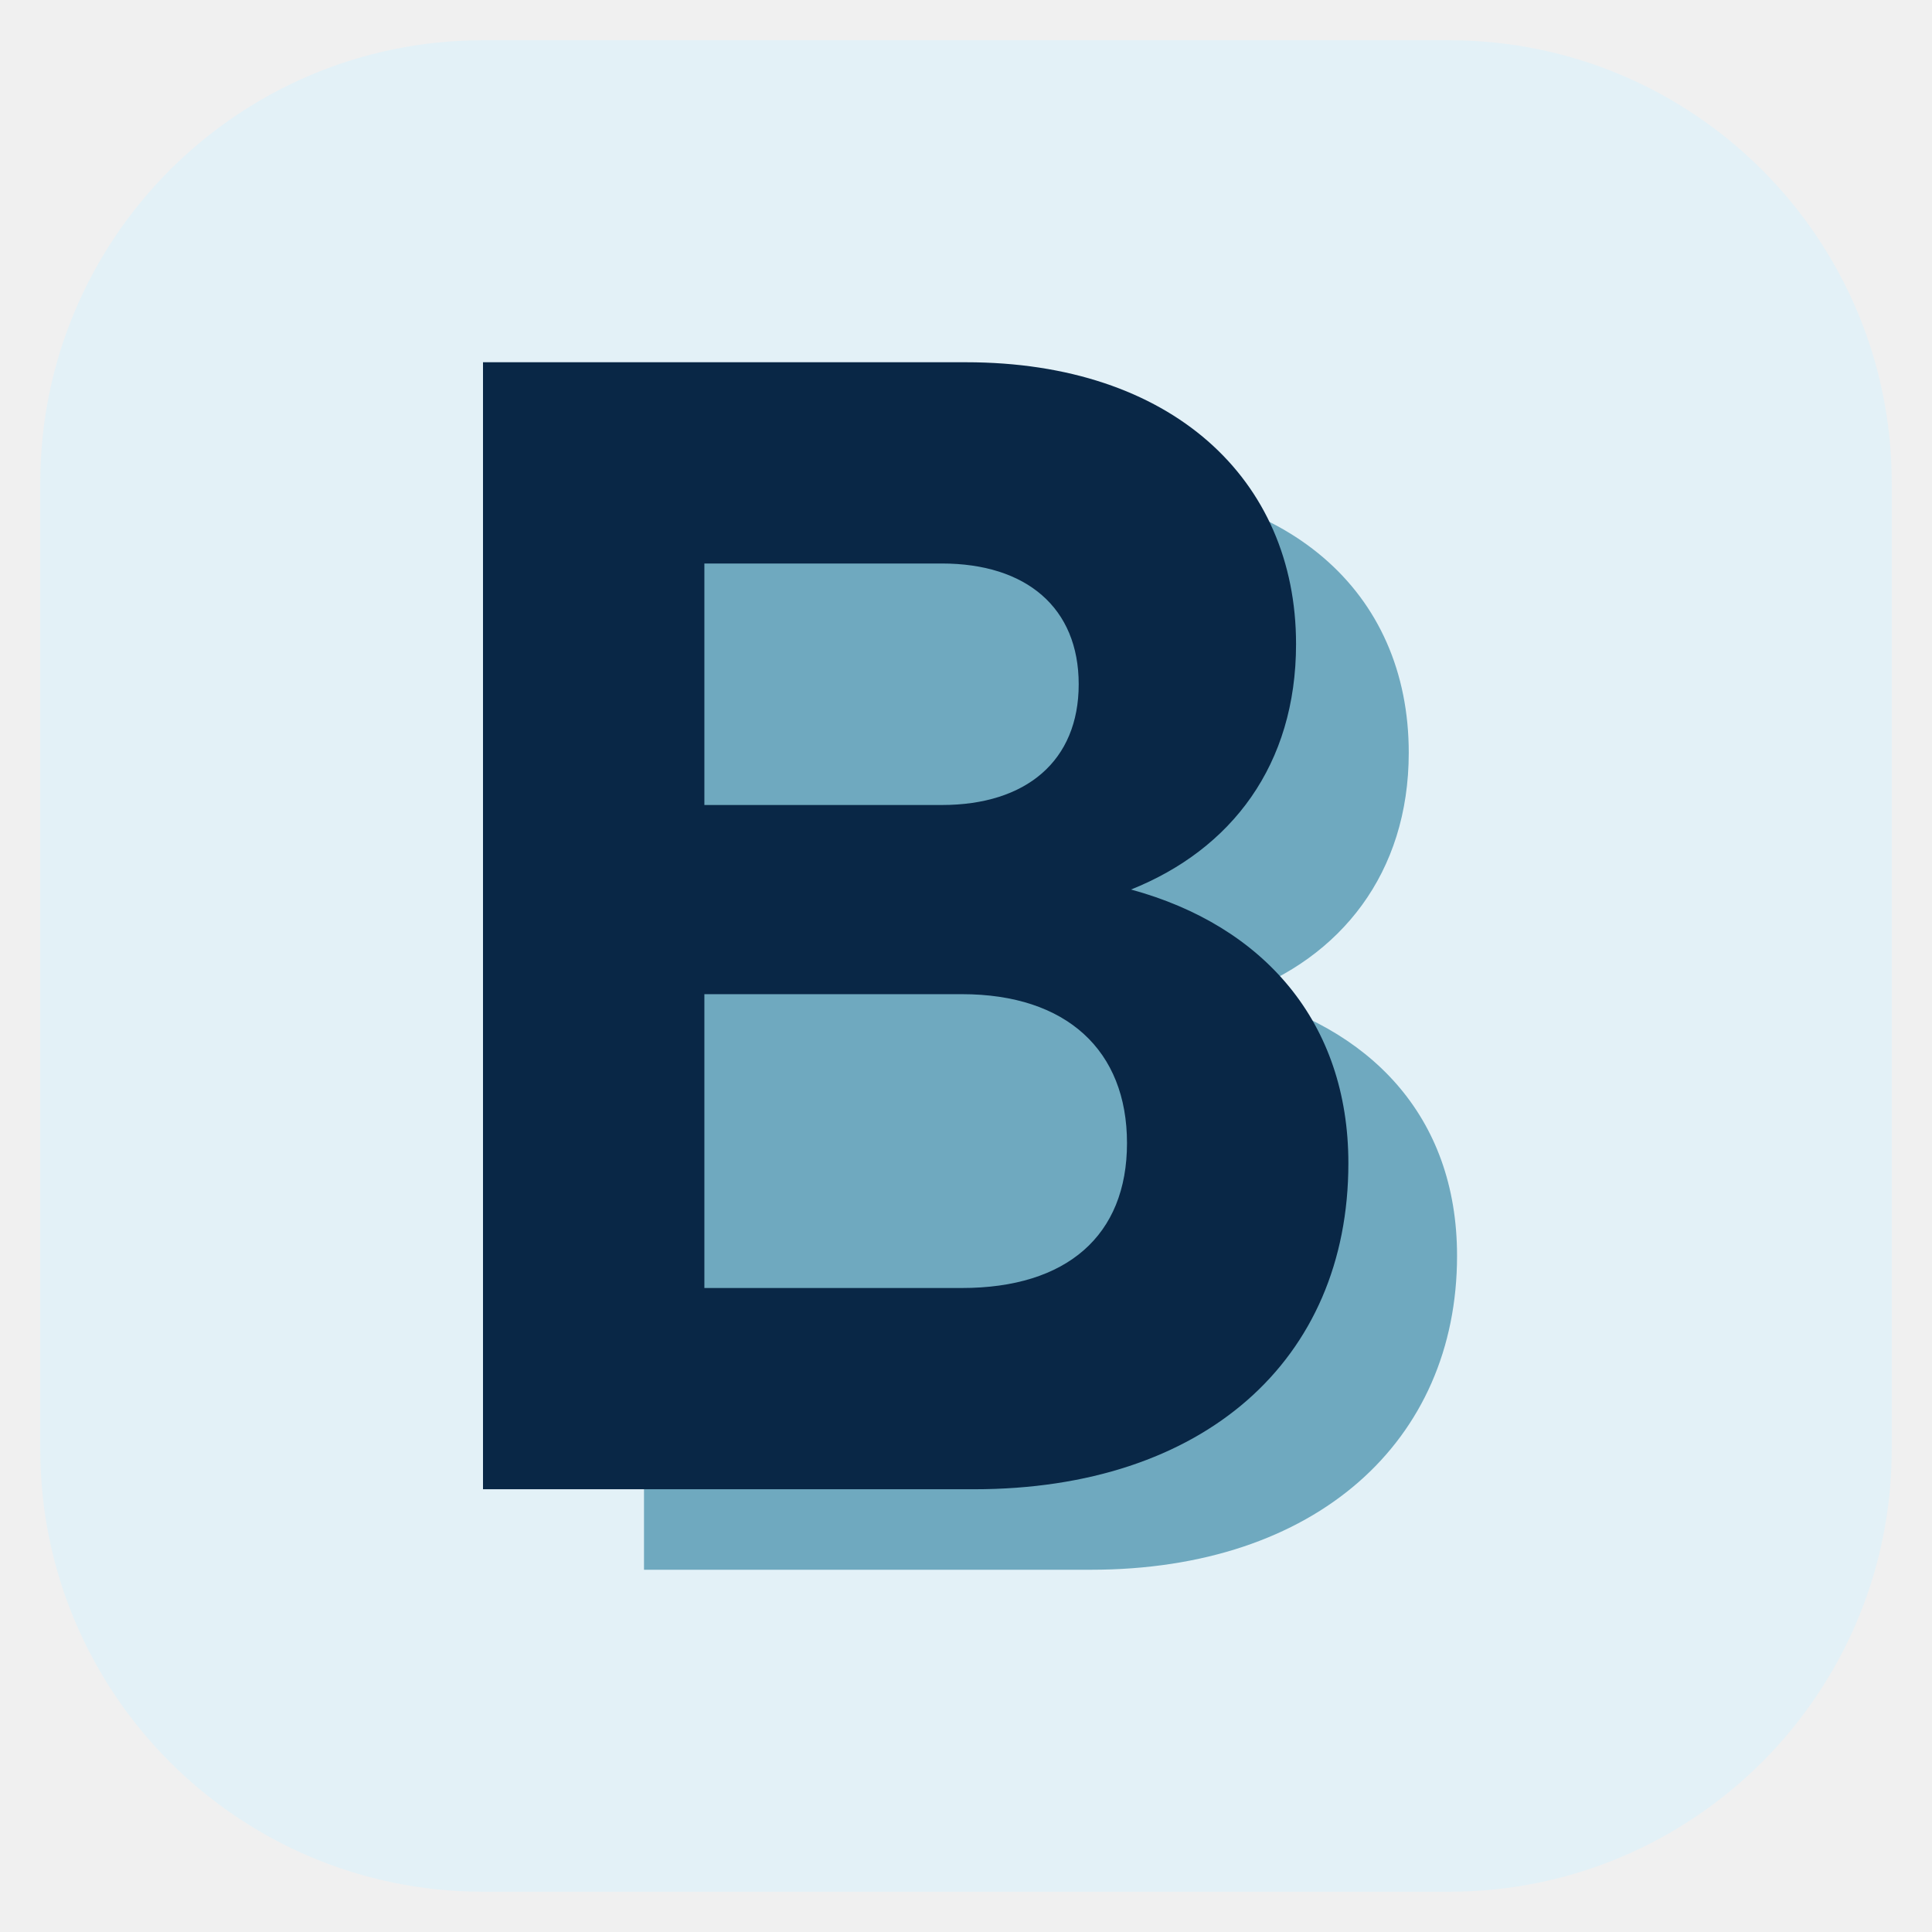
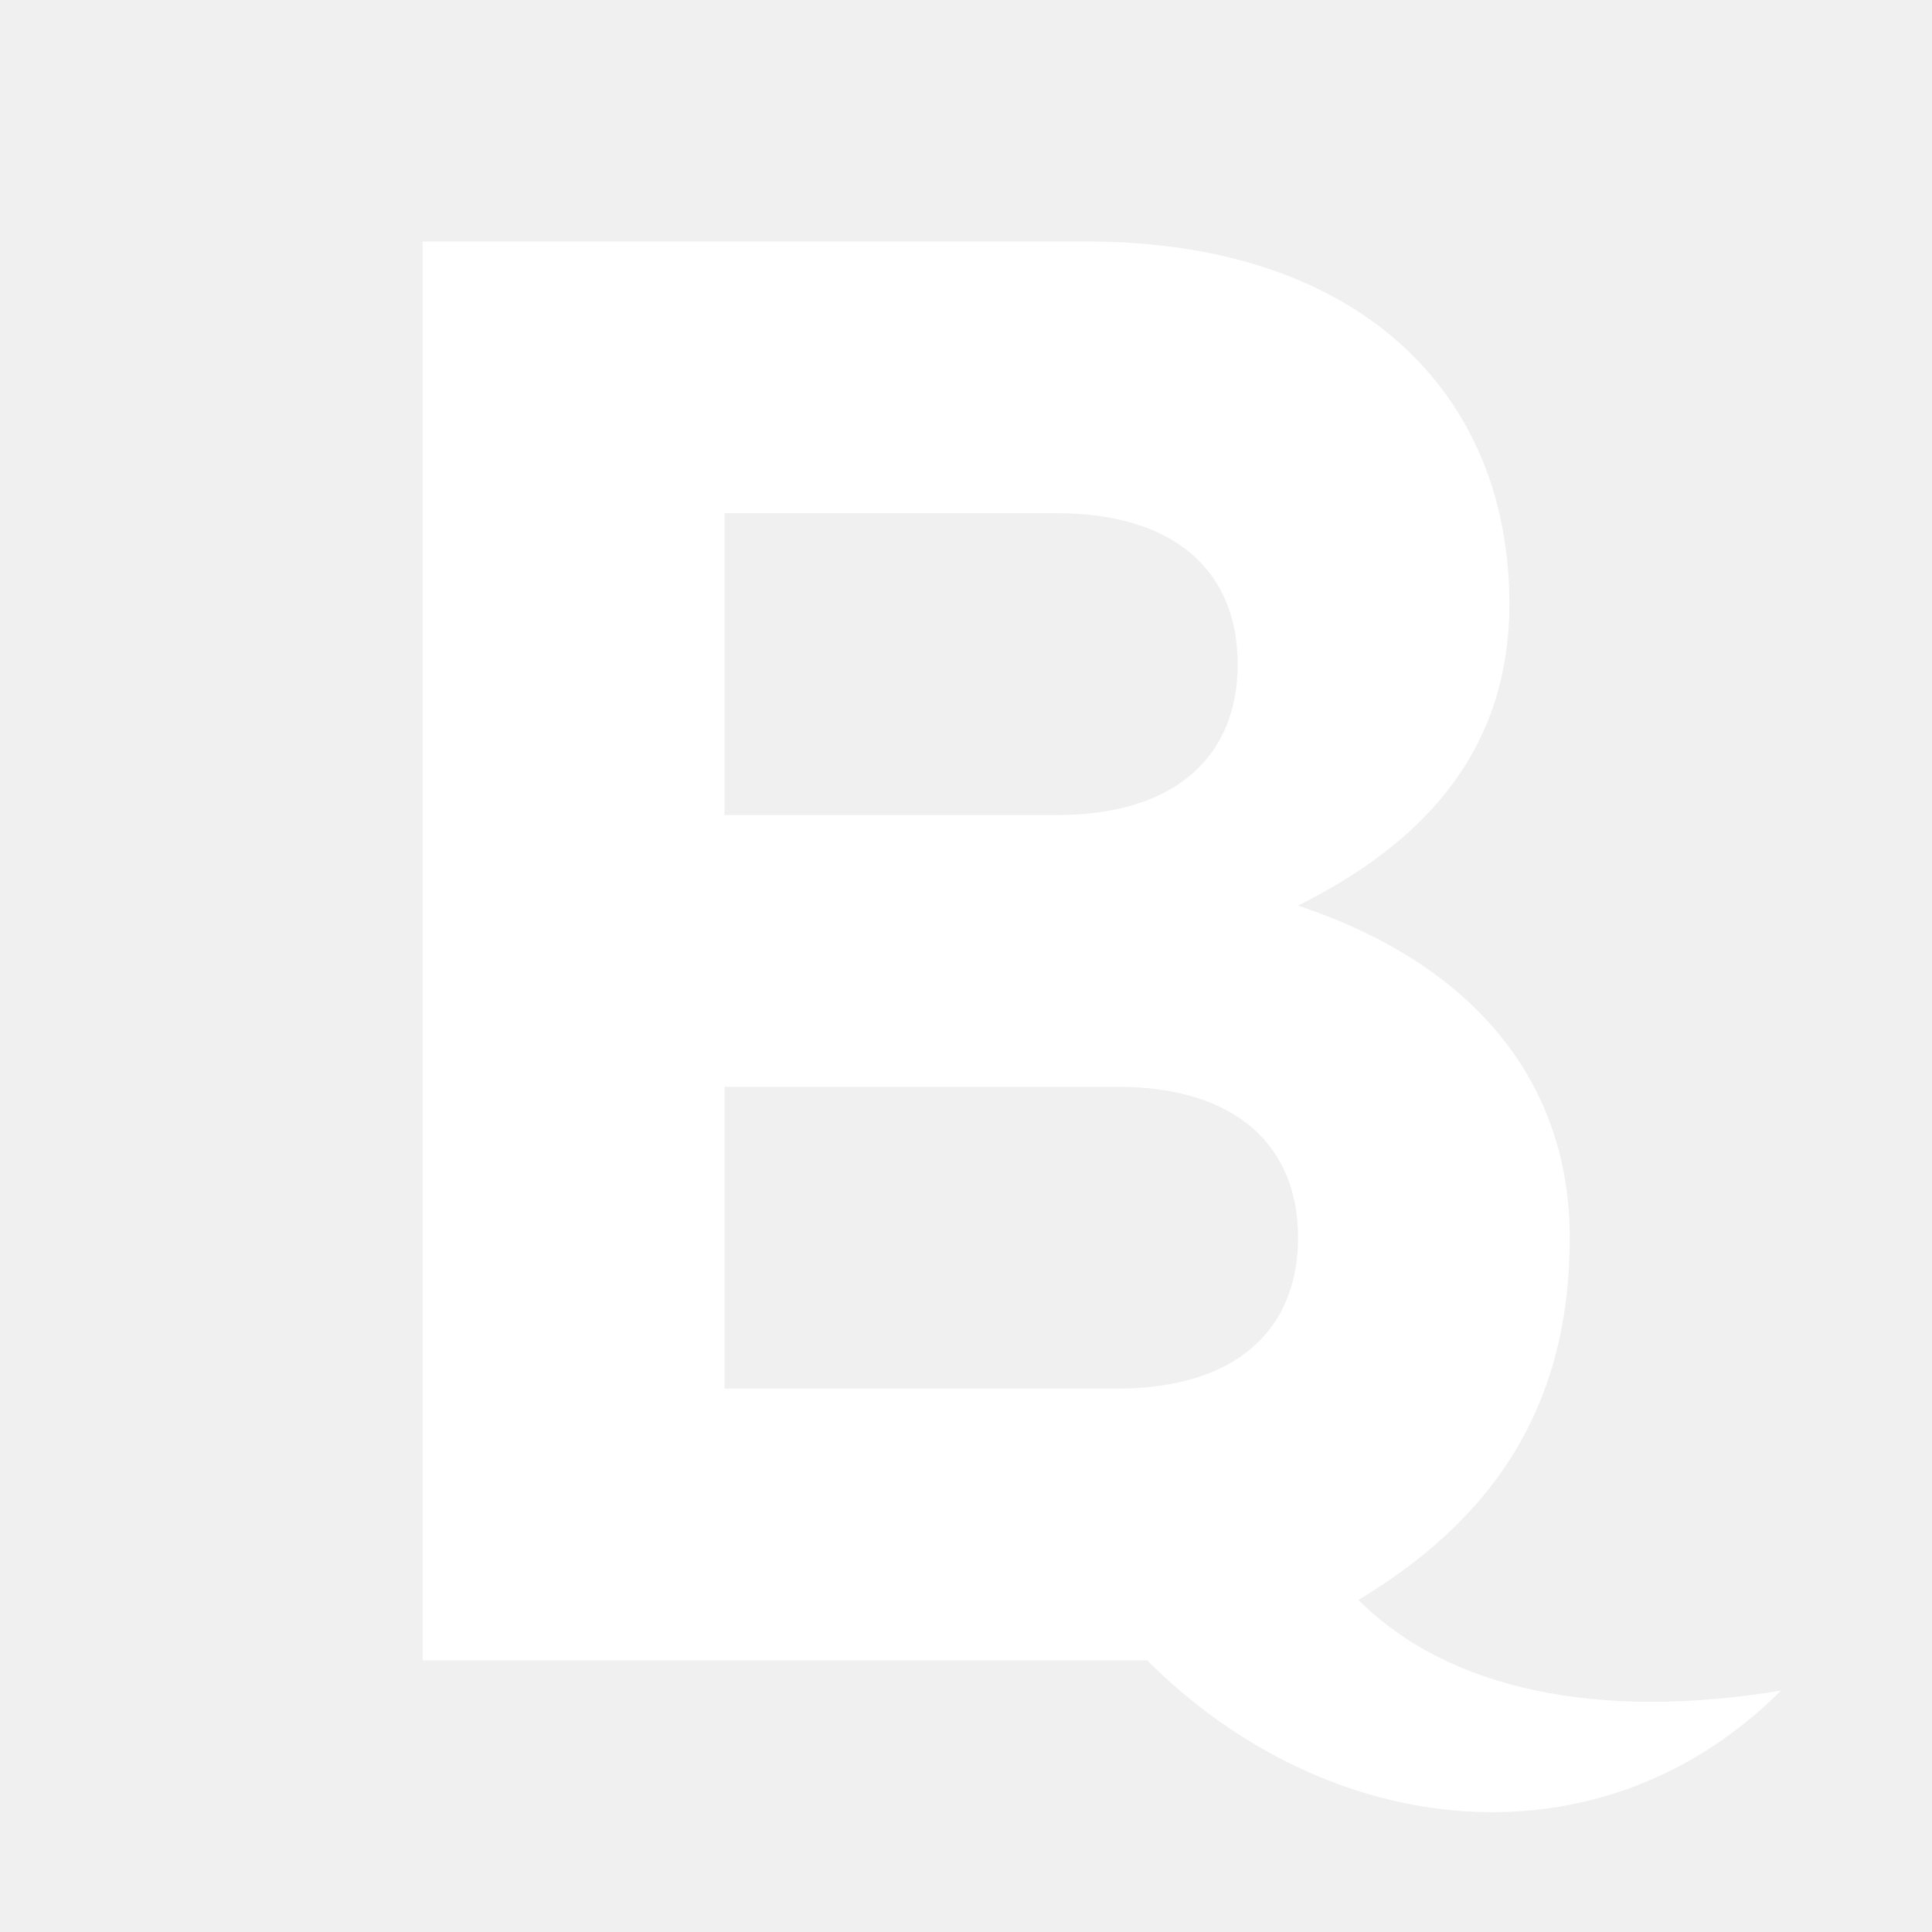
- <svg xmlns="http://www.w3.org/2000/svg" viewBox="0 0 48 48">
-   <rect x="1" y="1" width="46" height="46" rx="11" fill="#e3f1f7" />
-   <path d="M16 12h11c5 0 8 2.7 8 6.7 0 3-1.7 5.1-4.2 6 3.2.8 5.4 3 5.4 6.5 0 4.6-3.5 7.8-9.1 7.8H16z" fill="#6fa9bf" />
-   <path fill="#092746" fill-rule="evenodd" d="M12 9h12c5.1 0 8.2 2.9 8.2 7 0 3-1.6 5.1-4.1 6.1 3.3.9 5.4 3.3 5.4 6.8 0 4.9-3.6 8.1-9.3 8.1H12zm5.5 5v6h5.9c2.1 0 3.4-1.1 3.4-3s-1.3-3-3.4-3zm0 10.7V32h6.4c2.6 0 4.1-1.3 4.1-3.6s-1.5-3.7-4.1-3.7z" />
+ <svg xmlns="http://www.w3.org/2000/svg" viewBox="0 0 64 64">
+   <path fill="#fff" fill-rule="evenodd" d="M14 8h22c9 0 14 5 14 12 0 5-3 8-7 10 6 2 9 6 9 11 0 5-2 9-7 12 3 3 8 4 14 3-6 6-15 5-21-1H14V8Zm10 9v10h11c4 0 6-2 6-5s-2-5-6-5H24Zm0 19v10h13c4 0 6-2 6-5s-2-5-6-5H24Z" />
</svg>
